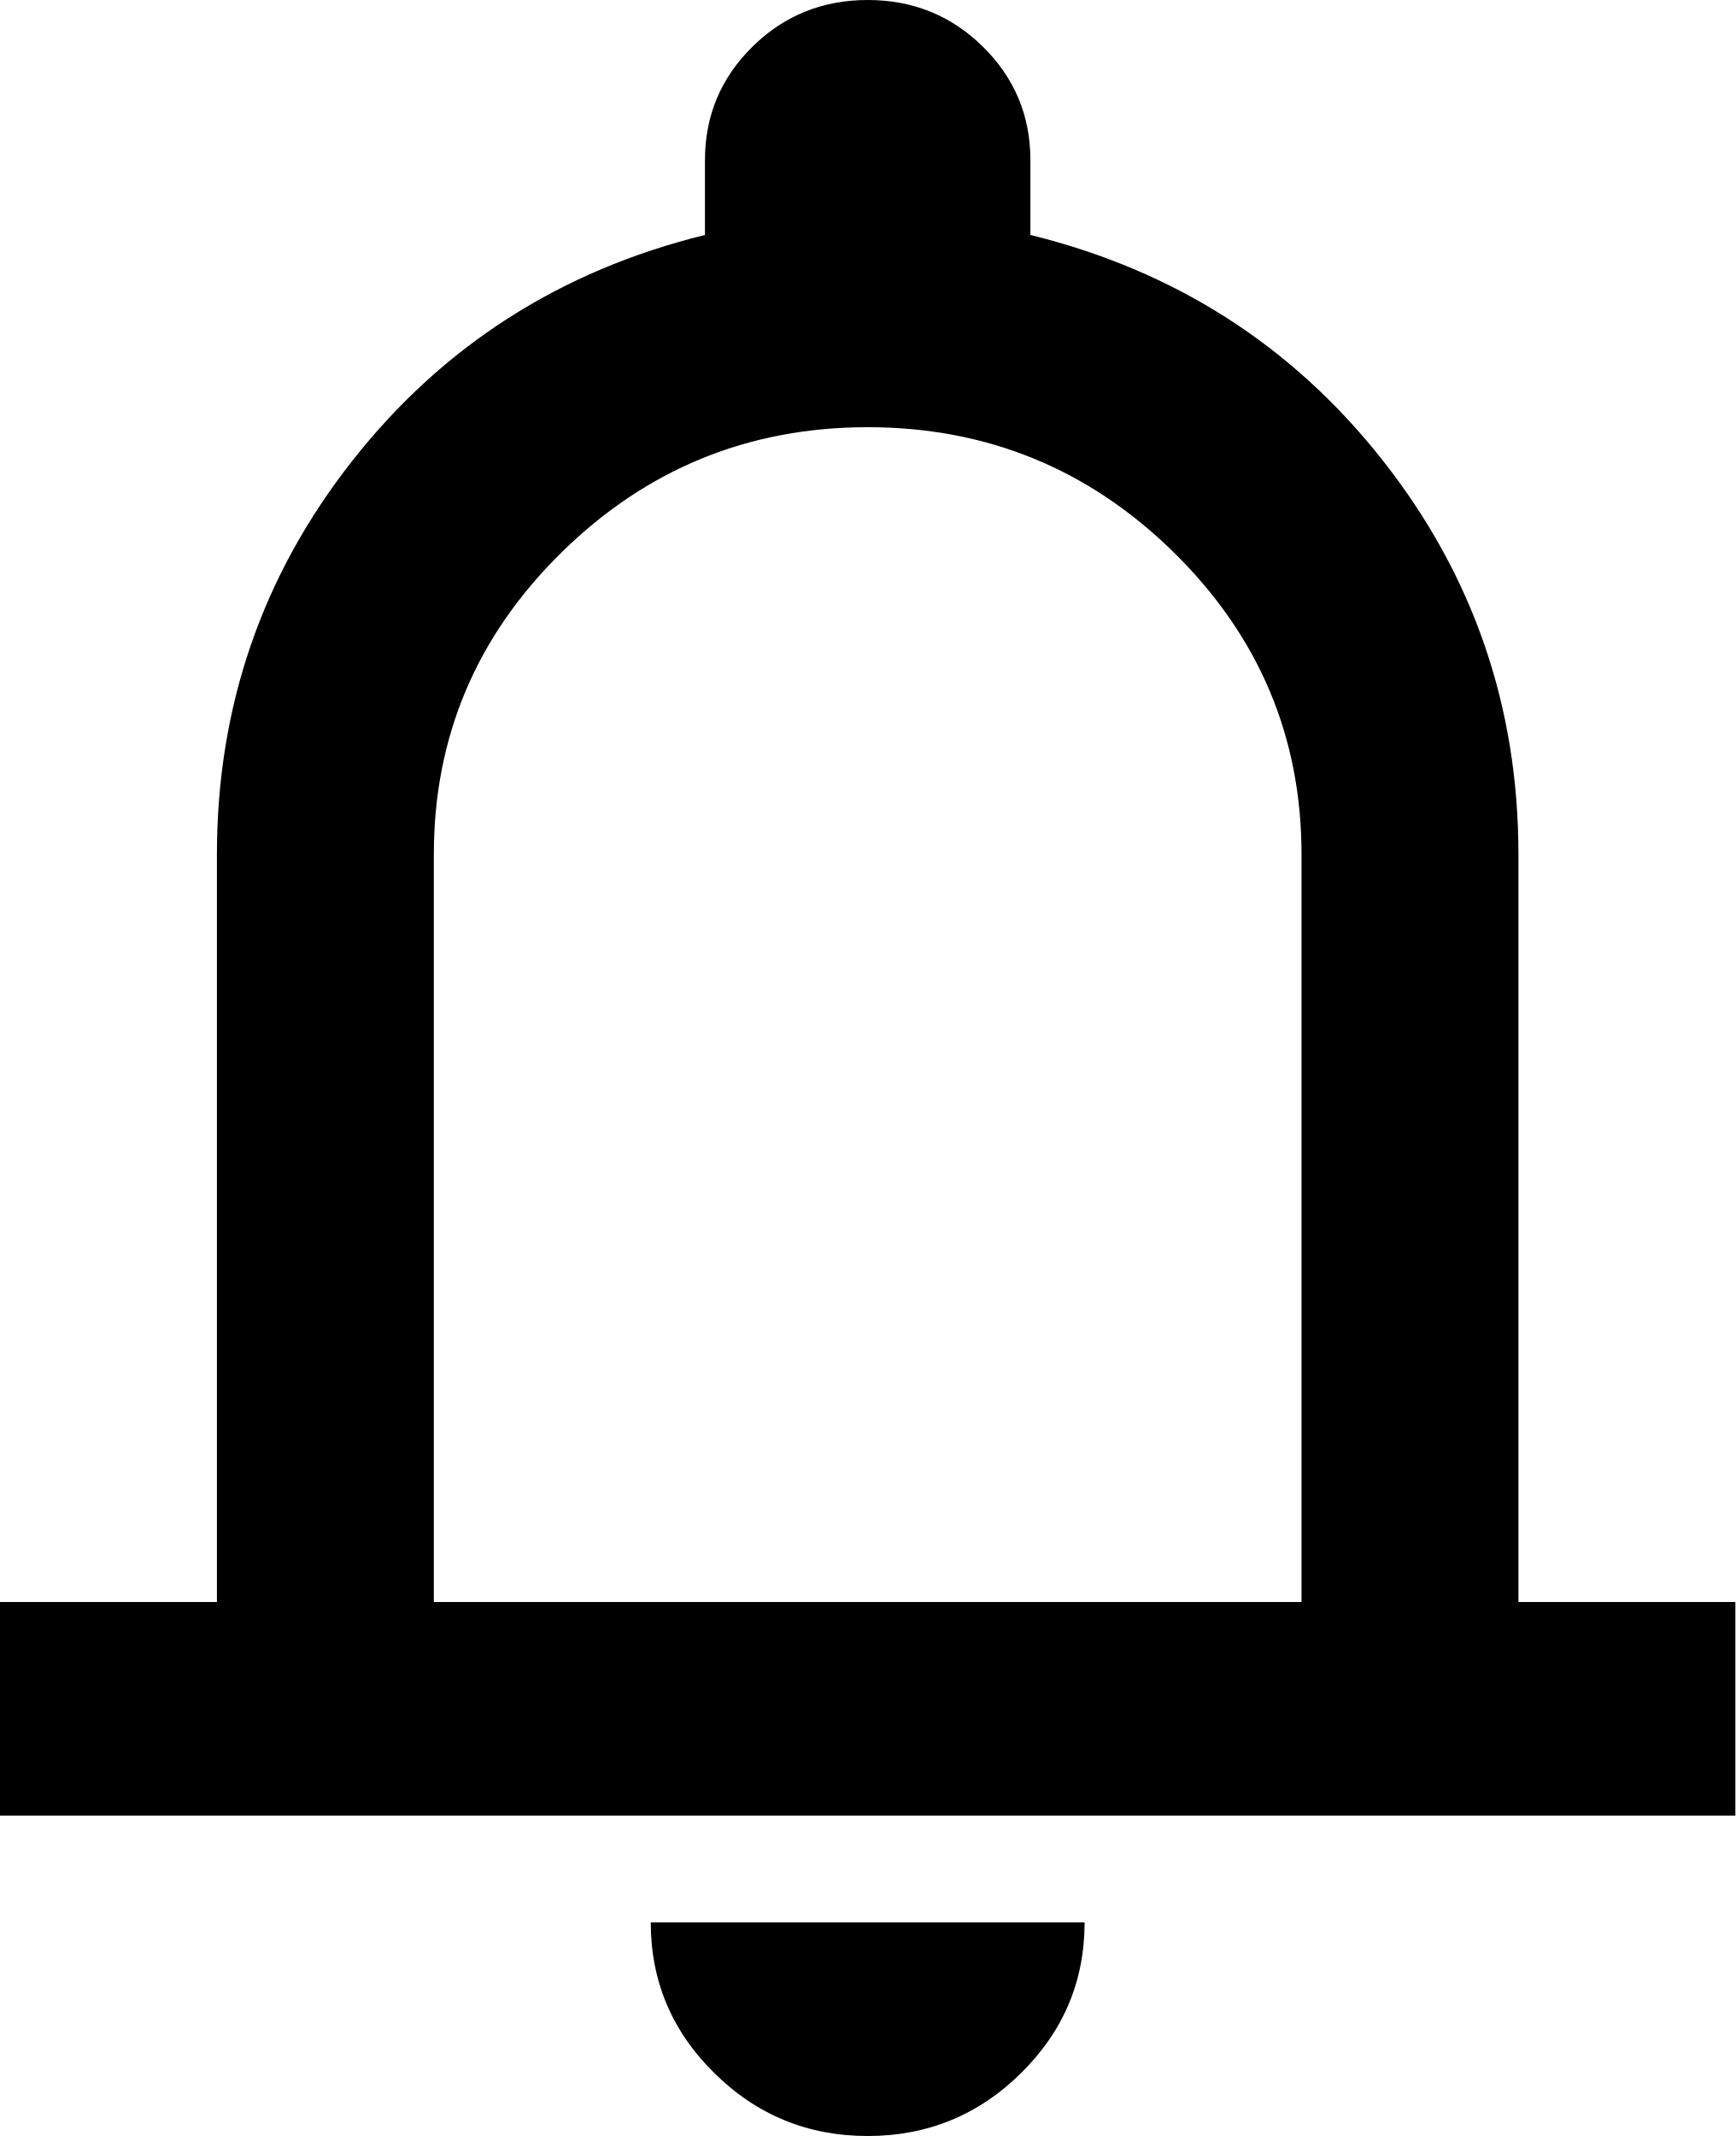
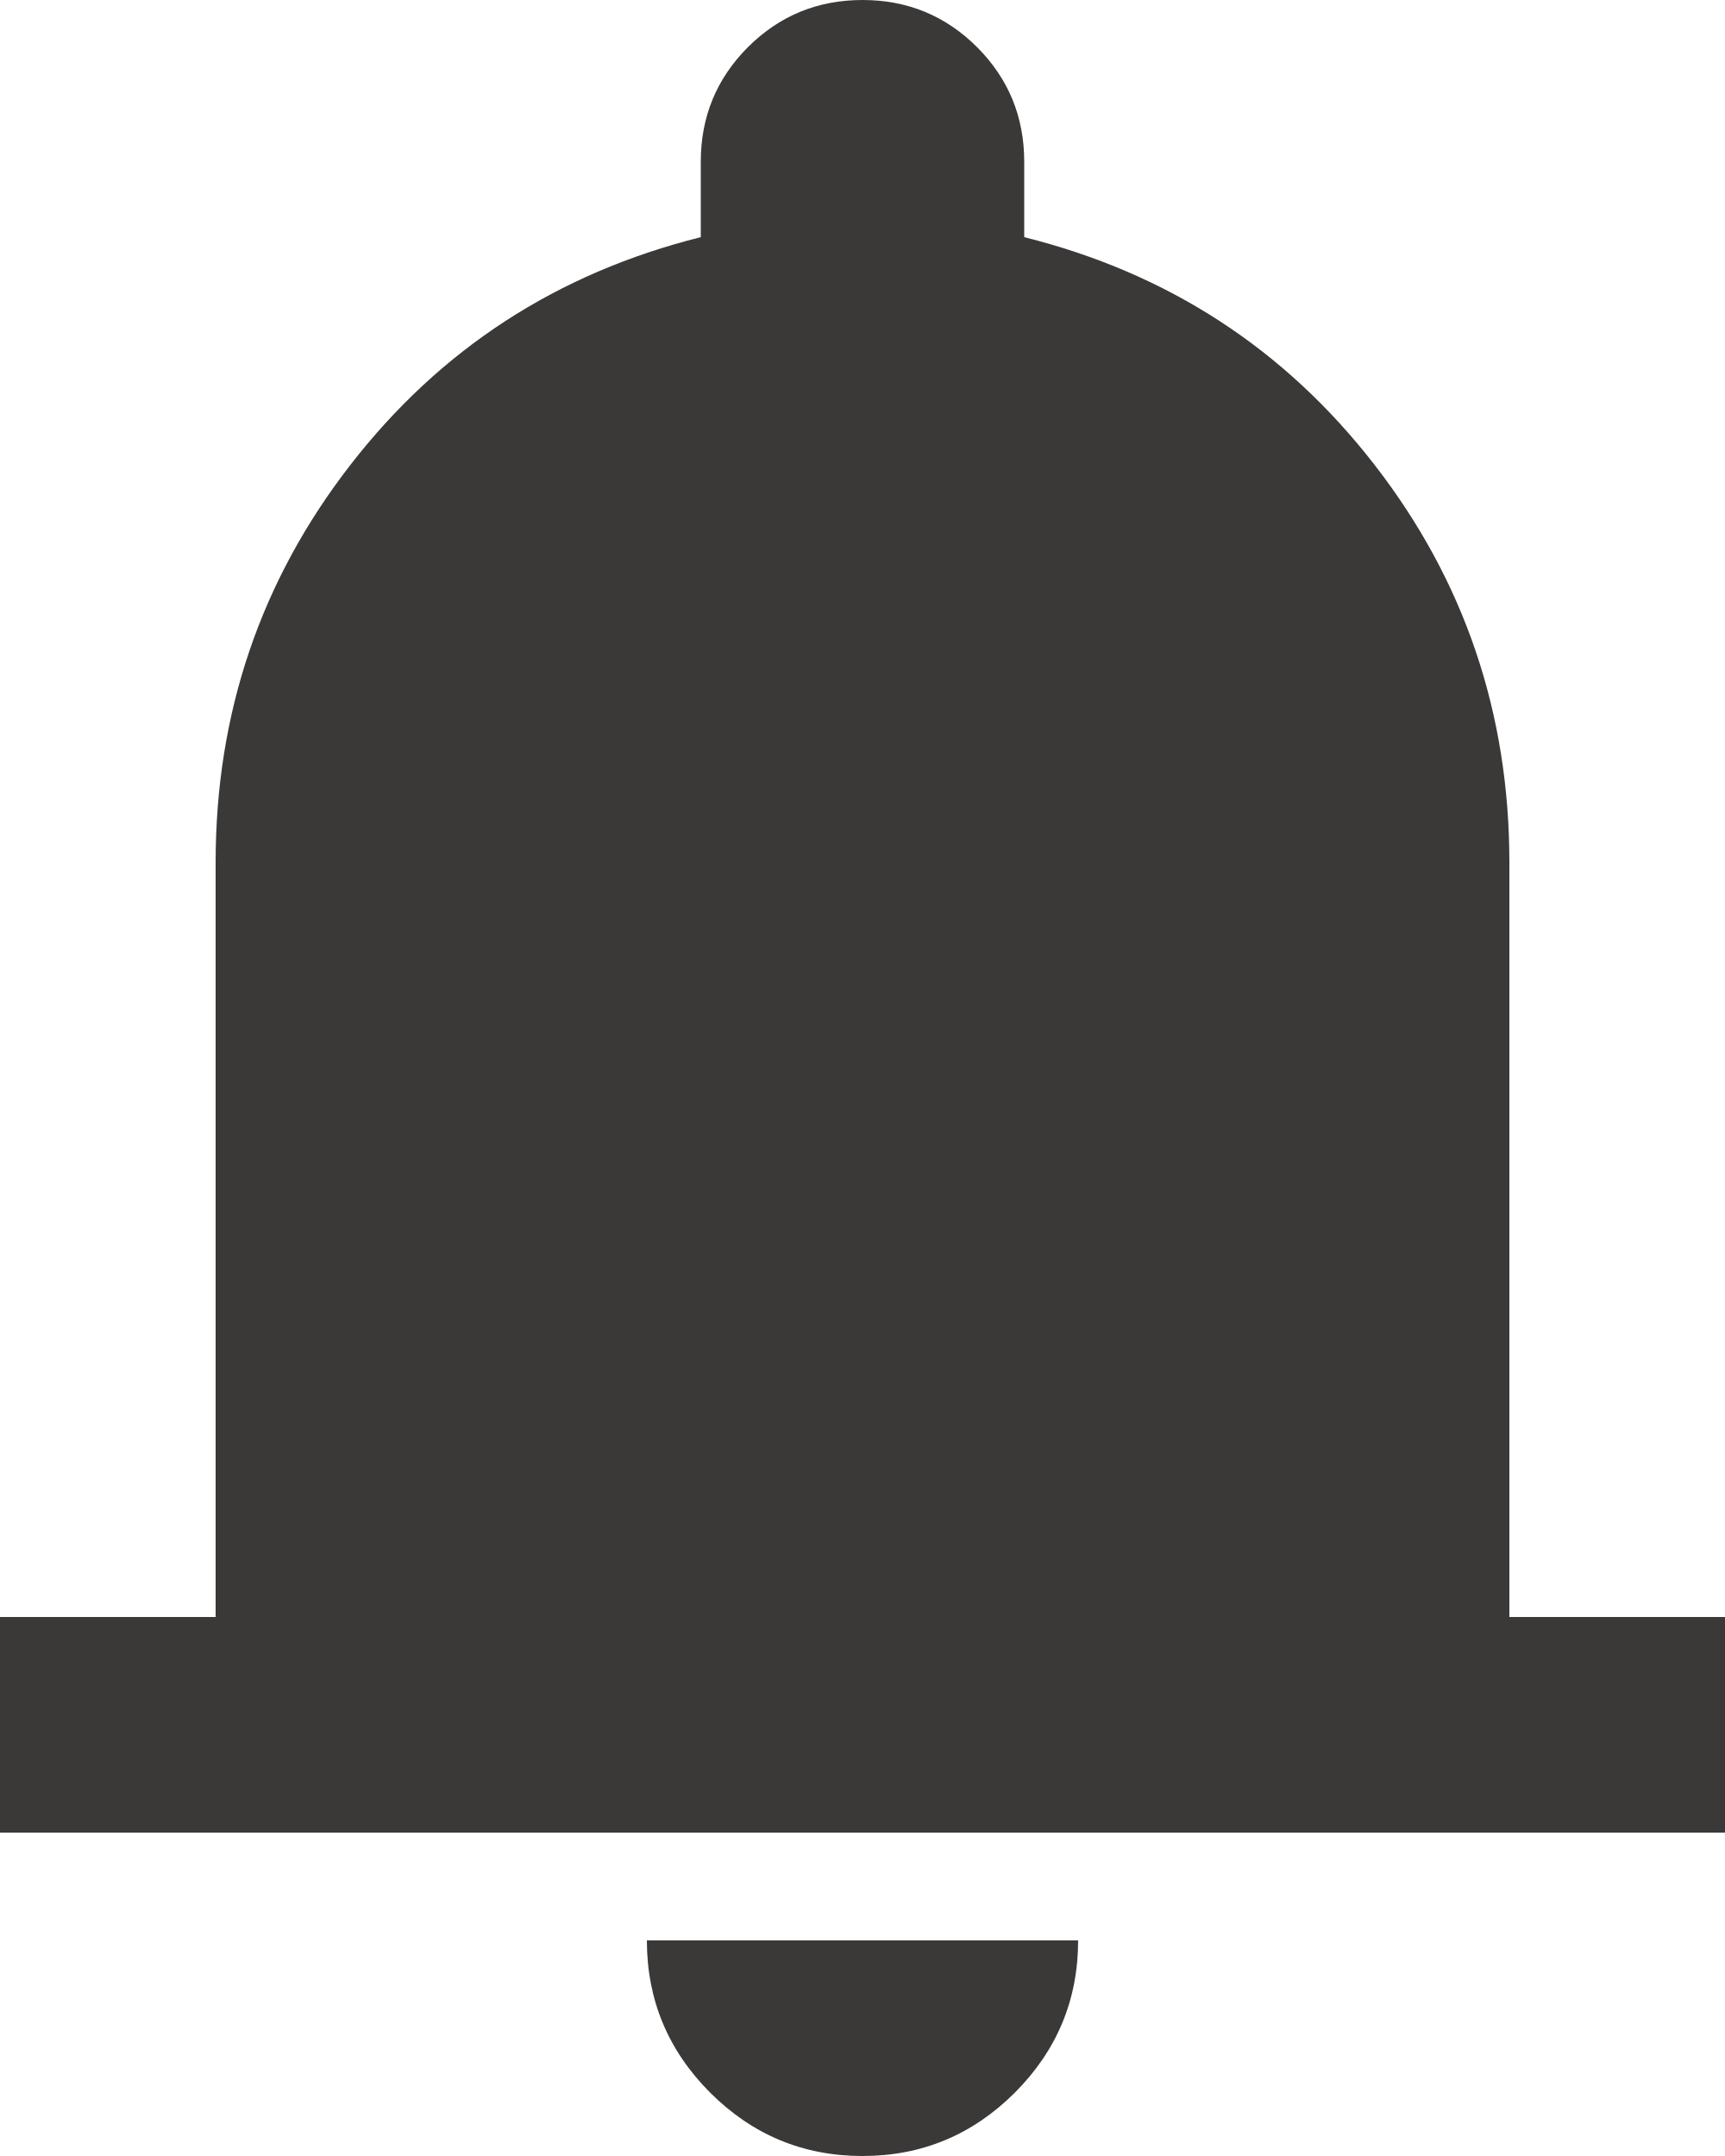
- <svg xmlns="http://www.w3.org/2000/svg" width="26" height="32" viewBox="0 0 26 32" fill="current">
-   <path d="M0 27.2V24H3.25V12.8C3.25 10.587 3.927 8.62 5.281 6.9C6.635 5.18 8.396 4.053 10.562 3.52V2.4C10.562 1.733 10.8 1.167 11.273 0.7C11.747 0.233 12.323 0 13 0C13.677 0 14.253 0.233 14.727 0.7C15.2 1.167 15.438 1.733 15.438 2.4V3.52C17.604 4.053 19.365 5.18 20.719 6.9C22.073 8.62 22.75 10.587 22.75 12.8V24H26V27.2H0ZM13 32C12.106 32 11.341 31.687 10.705 31.06C10.068 30.433 9.75 29.68 9.75 28.8H16.25C16.25 29.68 15.932 30.433 15.295 31.06C14.659 31.687 13.894 32 13 32ZM6.5 24H19.5V12.8C19.5 11.04 18.863 9.533 17.591 8.28C16.318 7.027 14.787 6.4 13 6.4C11.213 6.4 9.682 7.027 8.409 8.28C7.136 9.533 6.5 11.04 6.5 12.8V24Z" fill="black" />
+ <svg xmlns="http://www.w3.org/2000/svg" width="24" height="30" viewBox="0 0 24 30" fill="none">
+   <path d="M0 25.5V22.5H3V12C3 9.925 3.625 8.081 4.875 6.469C6.125 4.856 7.75 3.8 9.75 3.3V2.25C9.75 1.625 9.969 1.094 10.406 0.656C10.844 0.219 11.375 0 12 0C12.625 0 13.156 0.219 13.594 0.656C14.031 1.094 14.25 1.625 14.25 2.25V3.3C16.25 3.8 17.875 4.856 19.125 6.469C20.375 8.081 21 9.925 21 12V22.5H24V25.5H0ZM12 30C11.175 30 10.469 29.706 9.881 29.119C9.294 28.531 9 27.825 9 27H15C15 27.825 14.706 28.531 14.119 29.119C13.531 29.706 12.825 30 12 30Z" fill="#3B3838" />
</svg>
